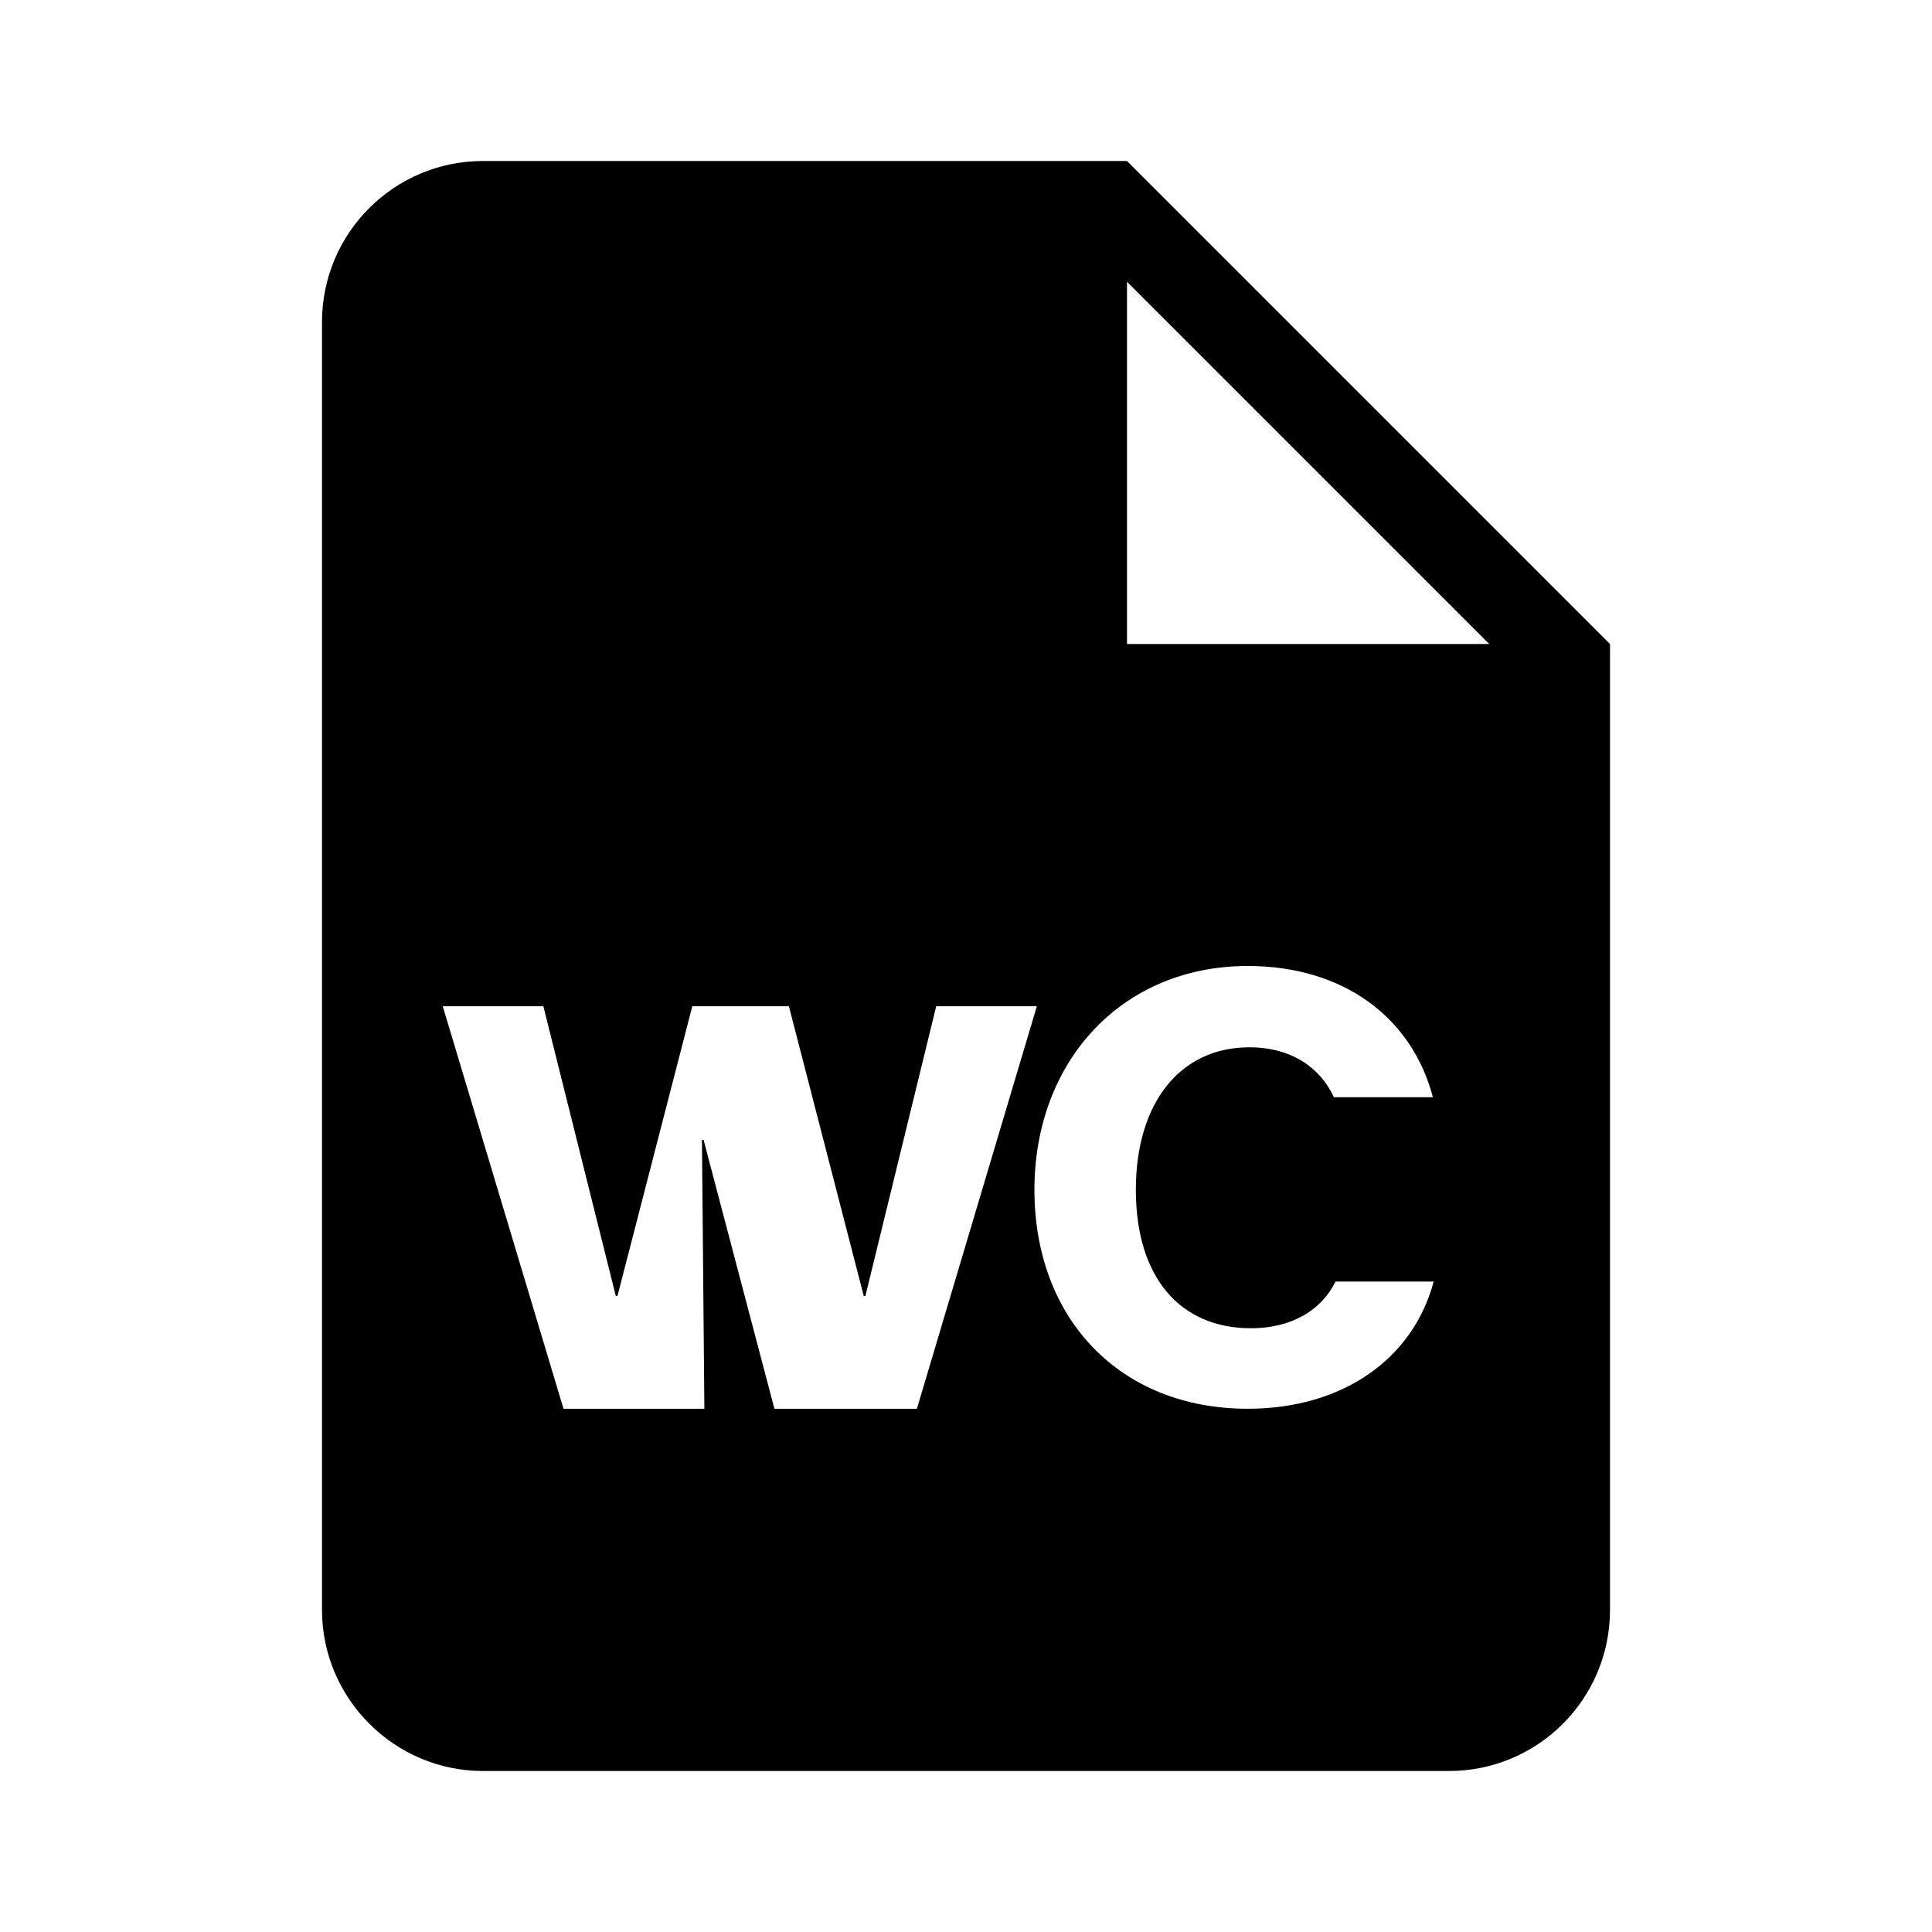
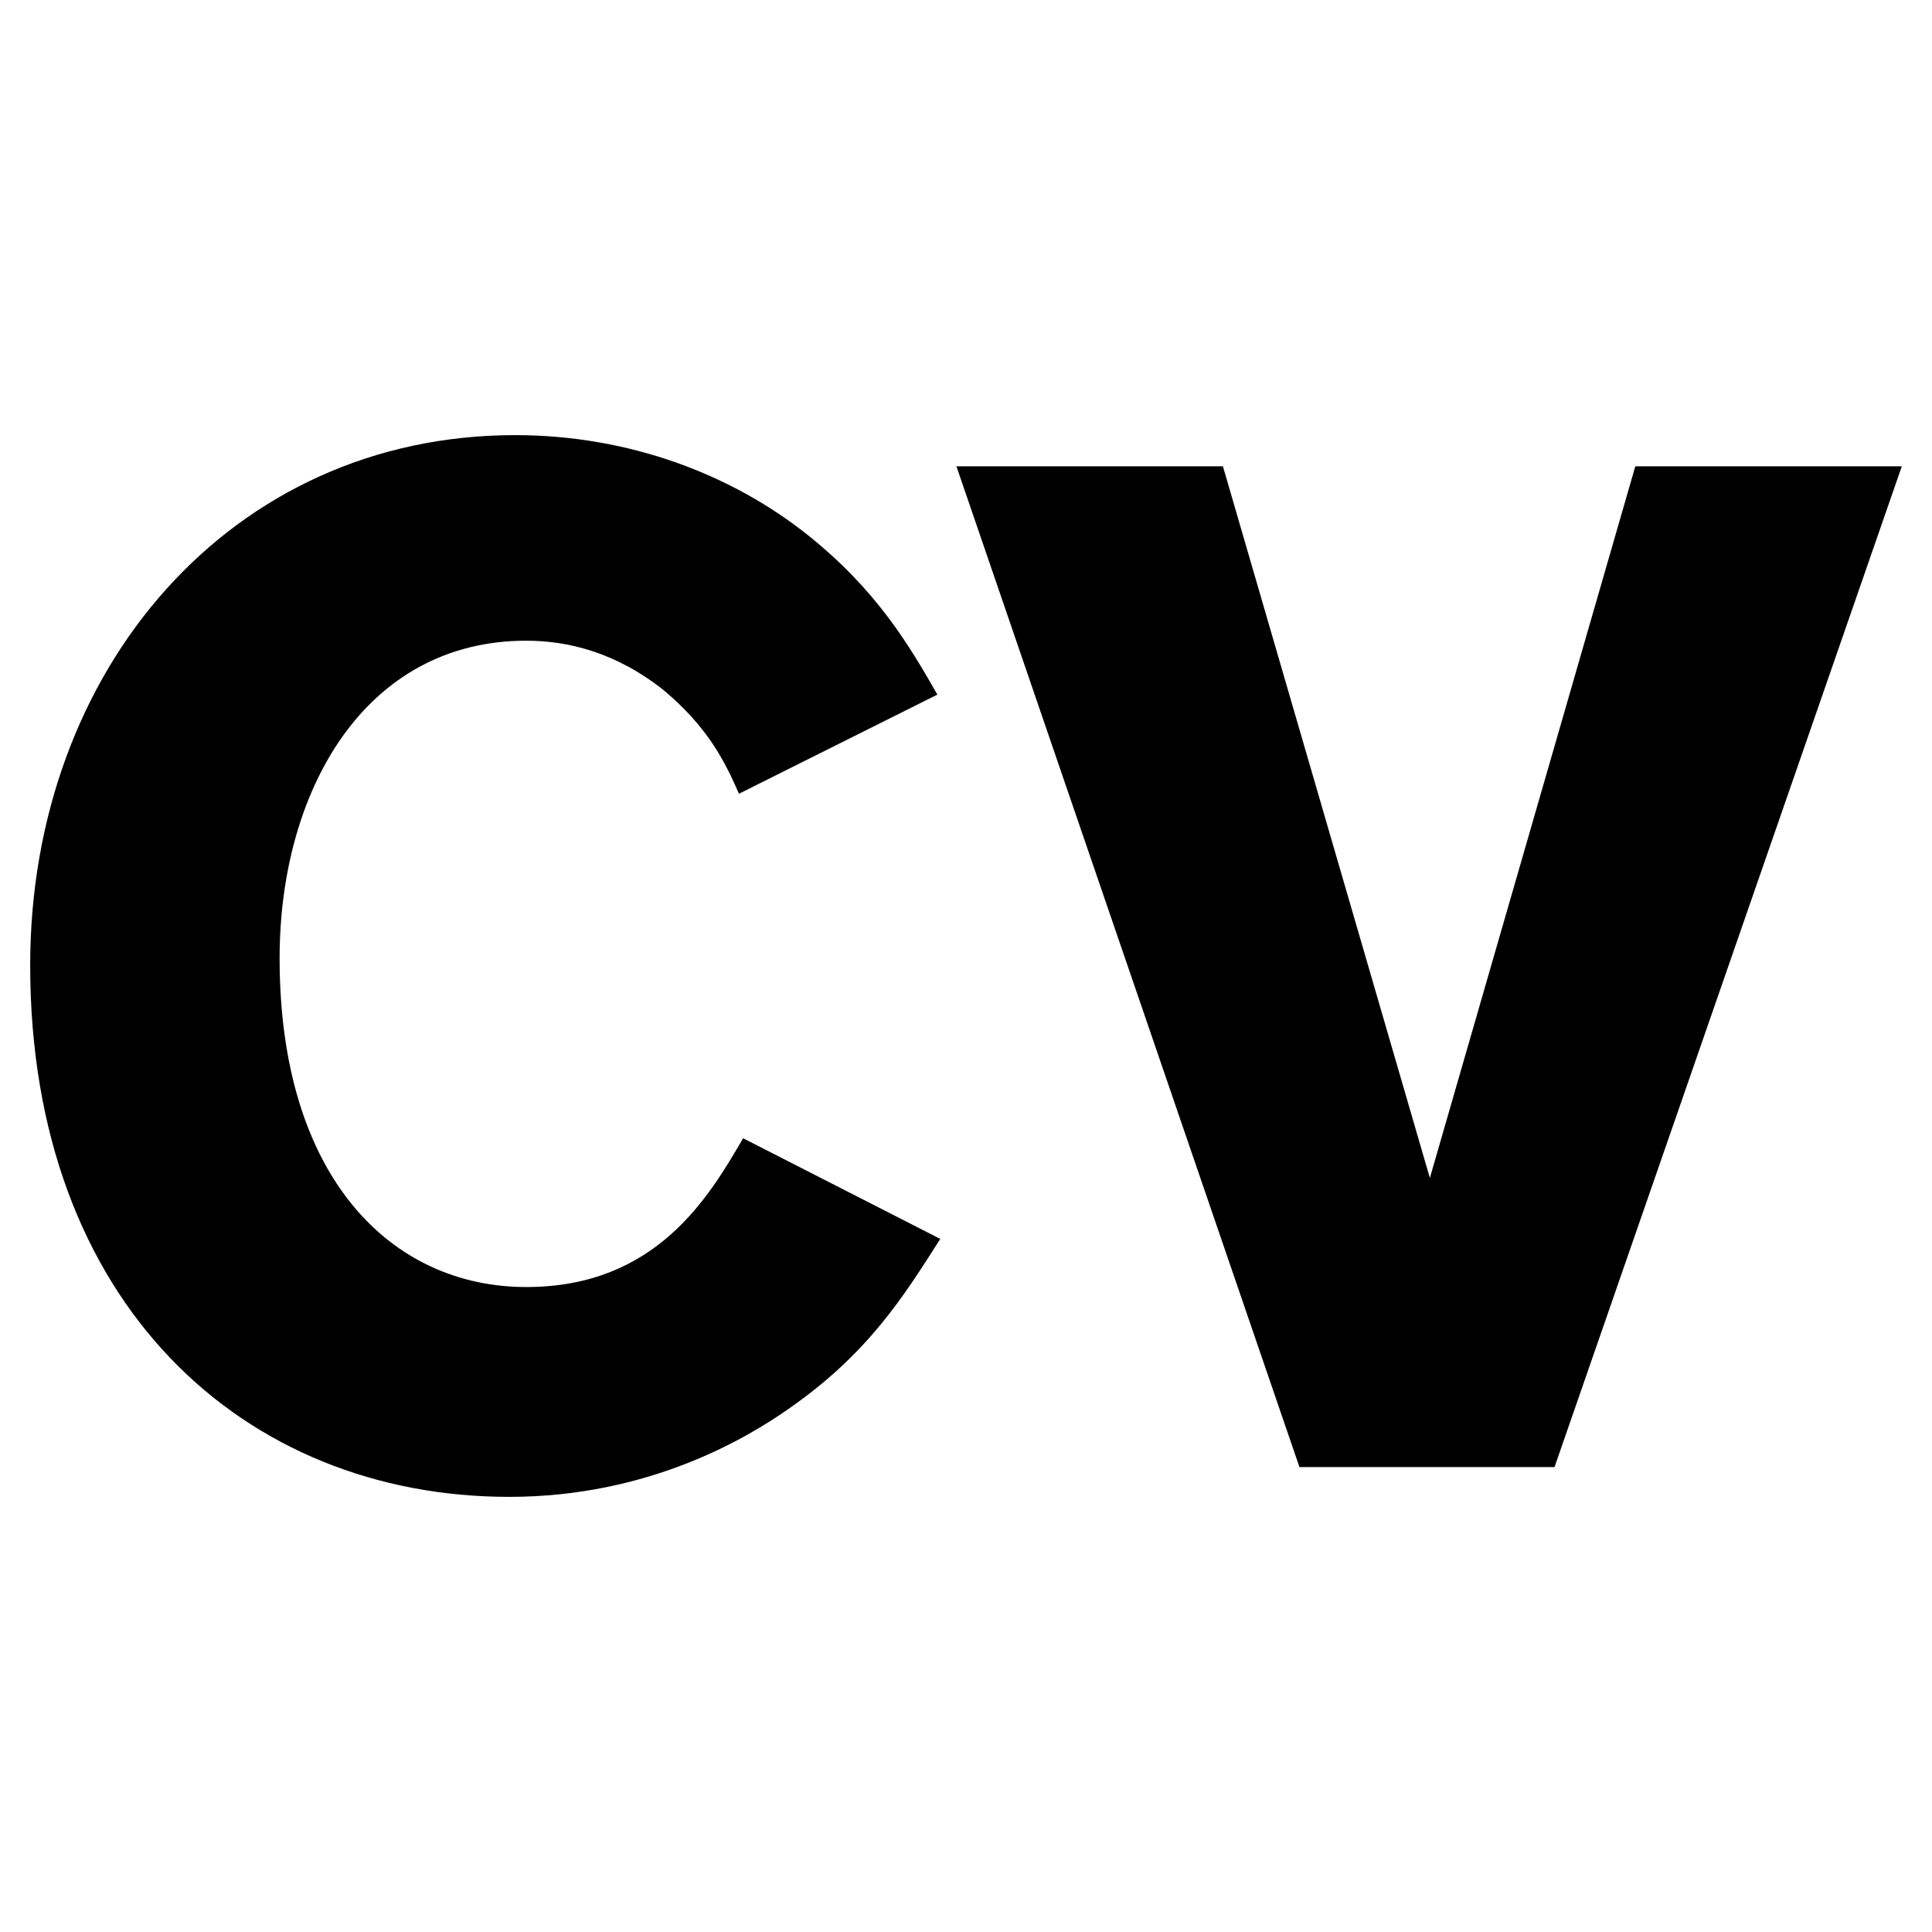
- <svg xmlns="http://www.w3.org/2000/svg" viewBox="0 0 24 24" width="24" height="24" fill="currentColor" aria-hidden="true">
-   <path d="M14 2H6a2 2 0 0 0-2 2v16c0 1.1.9 2 2 2h12a2 2 0 0 0 2-2V8l-6-6zM14 3.5 18.5 8H14V3.5zM8.75 17.5H7l-1.5-5h1.25l.9 3.6h.02L8.6 12.5H9.8l.93 3.6h.02l.88-3.6h1.25l-1.49 5H9.62l-.88-3.34h-.02L8.75 17.5zm6.75 0c-1.59 0-2.65-1.12-2.65-2.72 0-1.59 1.08-2.78 2.65-2.78 1.19 0 2.04.64 2.3 1.63h-1.23c-.16-.35-.51-.62-1.05-.62-.86 0-1.41.69-1.41 1.77 0 1.09.55 1.72 1.43 1.72.51 0 .88-.23 1.05-.58h1.22c-.26.97-1.14 1.58-2.31 1.58z" />
+ <svg xmlns="http://www.w3.org/2000/svg" viewBox="0 0 512 512" width="24" height="24" fill="#000000" style="opacity:1;">
+   <path d="M249.18 328.324c-9.788 15.384-19.179 30.434-40.222 45.055c-11.256 7.89-37.164 23.306-73.99 23.306C64.709 396.685 8 345.605 8 255.801c0-78.486 53.345-140.486 128.466-140.486c30.434 0 57.474 10.521 77.387 26.304c18.414 14.65 27.038 29.304 34.563 42.456l-52.58 26.273c-3.762-8.626-8.29-17.649-19.913-27.406c-12.784-10.155-25.54-13.152-36.46-13.152c-42.821 0-65.364 39.825-65.364 84.145c0 58.238 29.7 87.143 65.364 87.143c34.563 0 48.48-24.042 57.474-39.426zm184.194-204.75H504l-92.037 265.22h-67.597l-90.904-265.22h70.625l54.843 188.6z" />
</svg>
